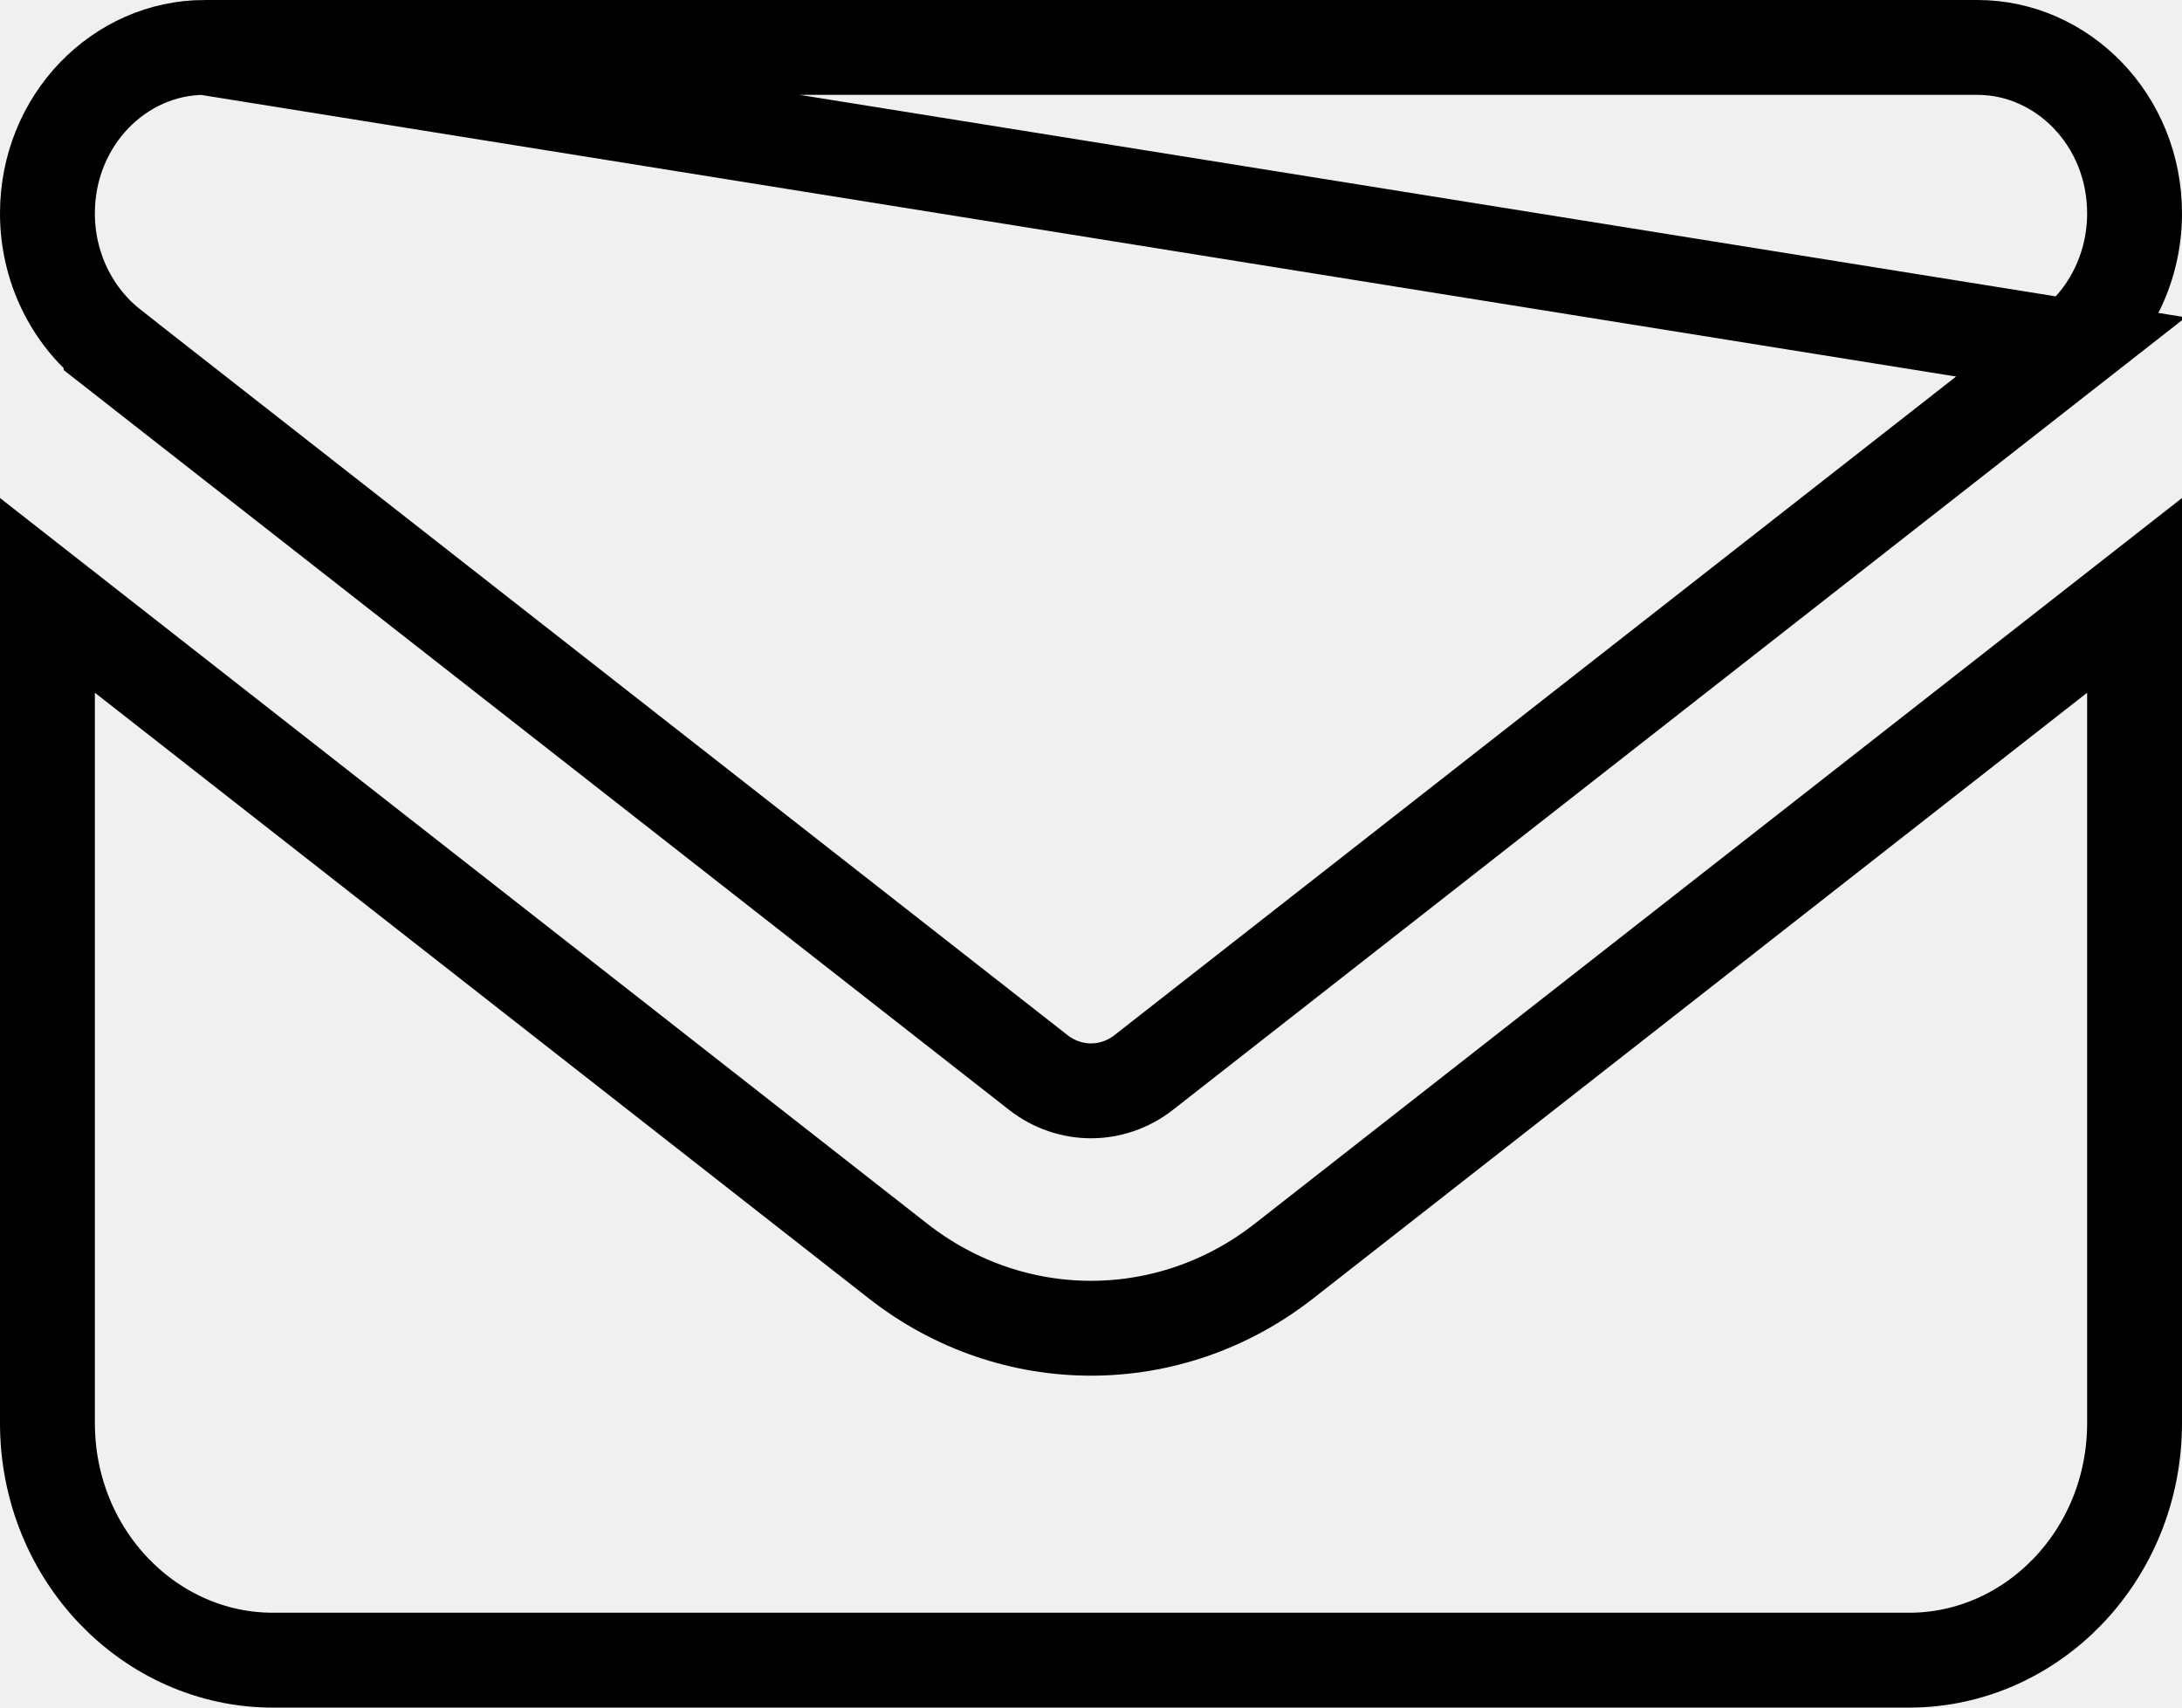
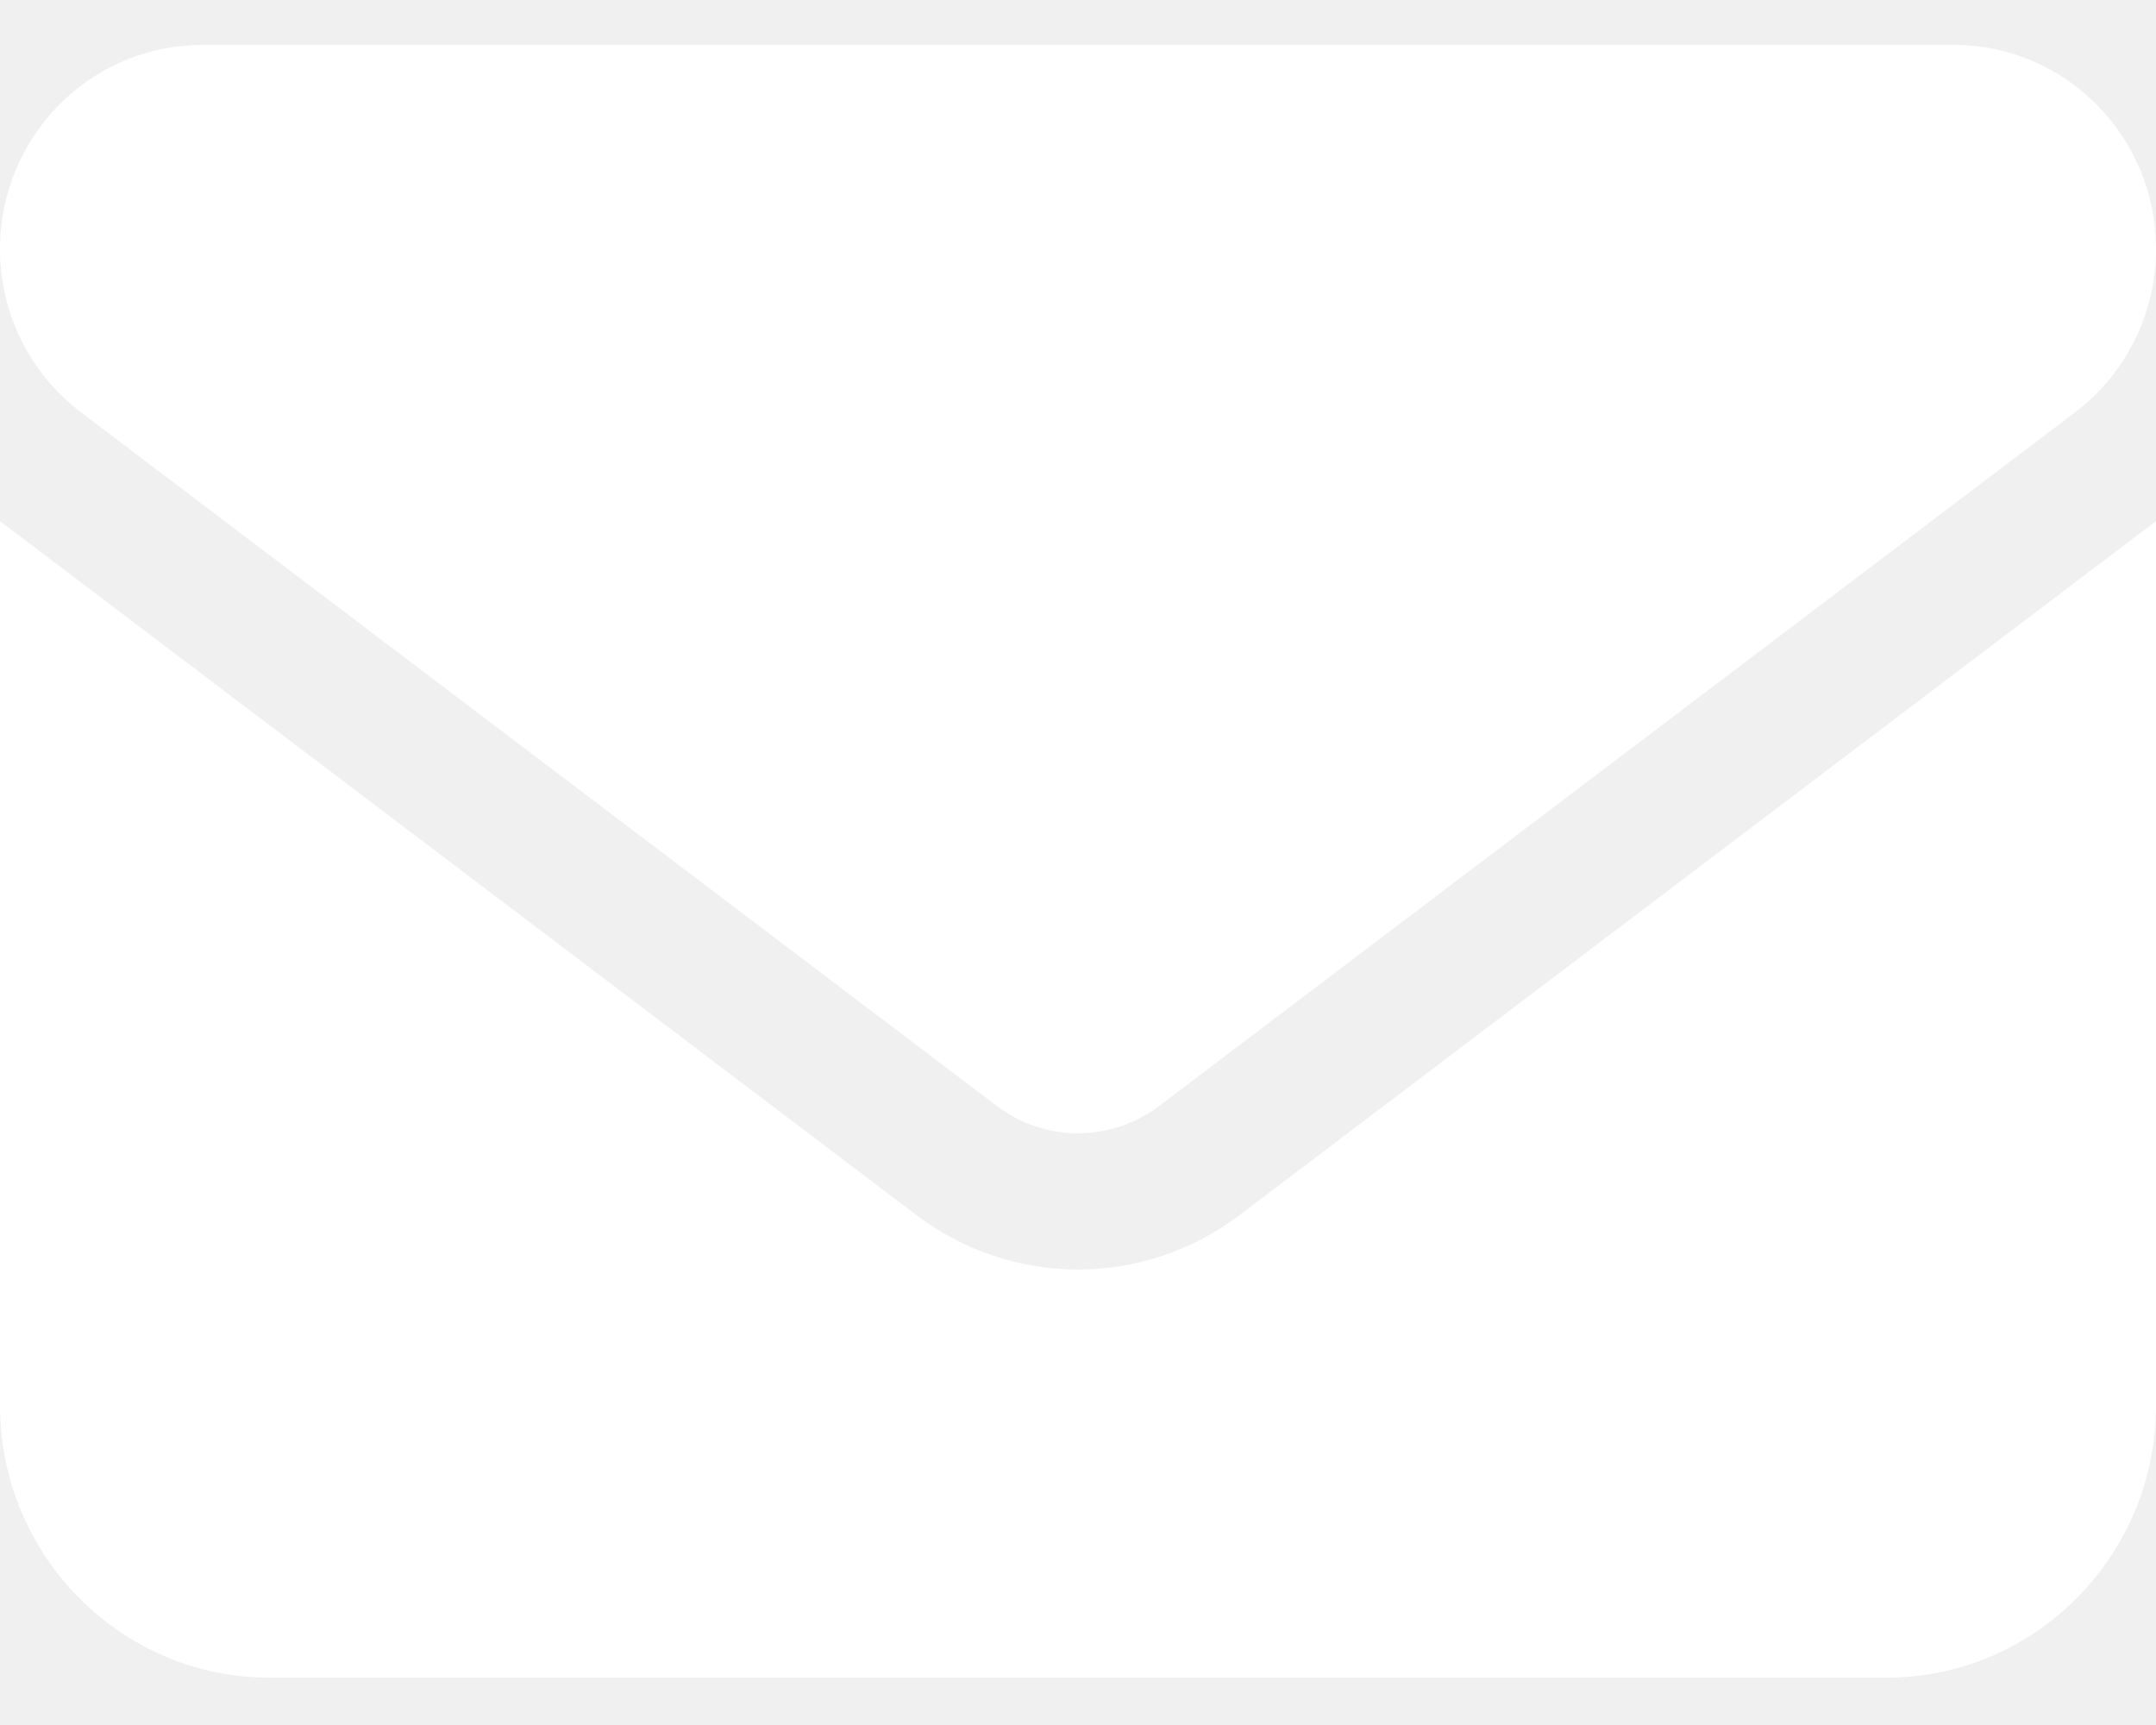
- <svg xmlns="http://www.w3.org/2000/svg" width="23" height="18" viewBox="0 0 23 18" fill="none">
-   <path d="M2.156 0.5C1.262 0.5 0.5 1.264 0.5 2.25C0.5 2.809 0.752 3.327 1.171 3.656C1.171 3.657 1.171 3.657 1.171 3.657L10.944 11.305C10.945 11.306 10.945 11.306 10.945 11.306C11.276 11.563 11.724 11.563 12.055 11.306C12.055 11.306 12.055 11.306 12.056 11.305L21.829 3.657L2.156 0.5ZM2.156 0.5H20.844C21.738 0.5 22.5 1.264 22.5 2.25C22.5 2.808 22.248 3.327 21.829 3.656L2.156 0.5ZM0.5 15V6.276L9.467 13.294C10.672 14.237 12.328 14.237 13.533 13.294L22.5 6.276V15C22.5 16.399 21.415 17.5 20.125 17.5H2.875C1.585 17.5 0.5 16.399 0.5 15Z" stroke="black" />
+ <svg xmlns="http://www.w3.org/2000/svg" width="25" height="20" viewBox="0 0 25 20" fill="none">
+   <path d="M2.344 0.521C1.05 0.521 0 1.581 0 2.887C0 3.632 0.347 4.332 0.938 4.78L11.562 12.825C12.119 13.244 12.881 13.244 13.438 12.825L24.062 4.78C24.653 4.332 25 3.632 25 2.887C25 1.581 23.95 0.521 22.656 0.521H2.344ZM0 6.042V16.296C0 18.036 1.401 19.451 3.125 19.451H21.875C23.599 19.451 25 18.036 25 16.296V6.042L14.375 14.087C13.262 14.93 11.738 14.93 10.625 14.087L0 6.042Z" fill="white" />
</svg>
